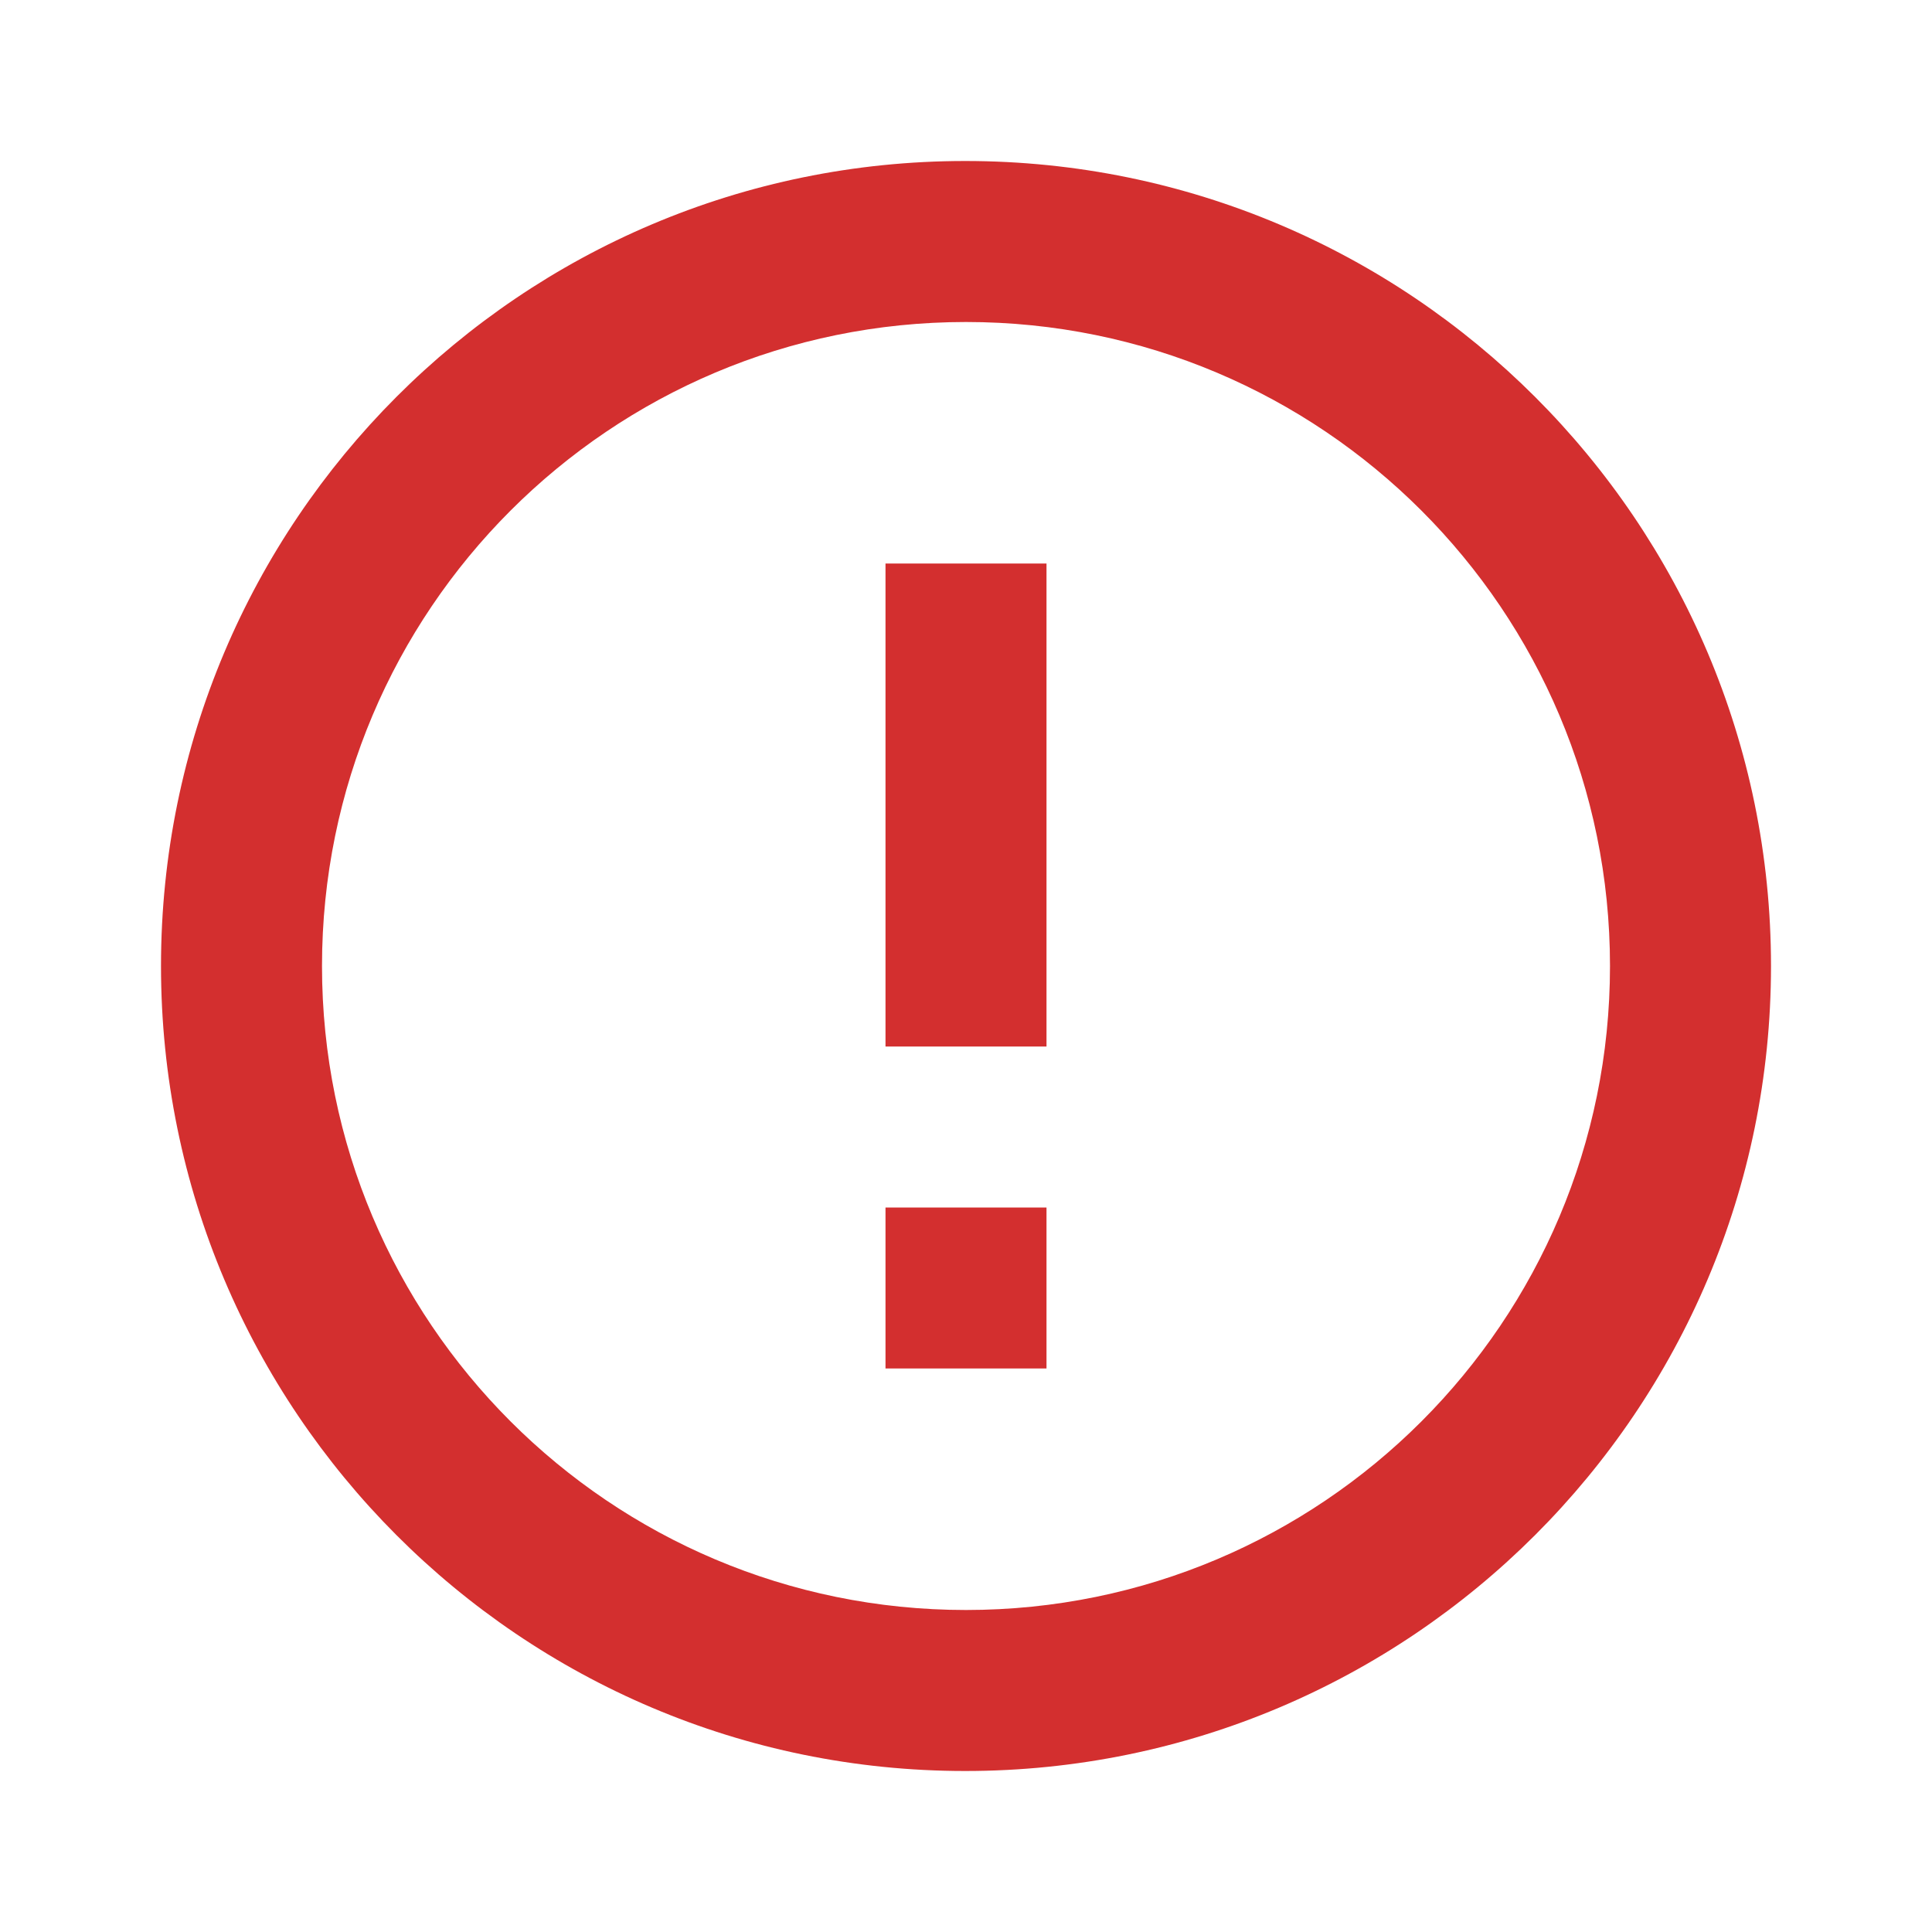
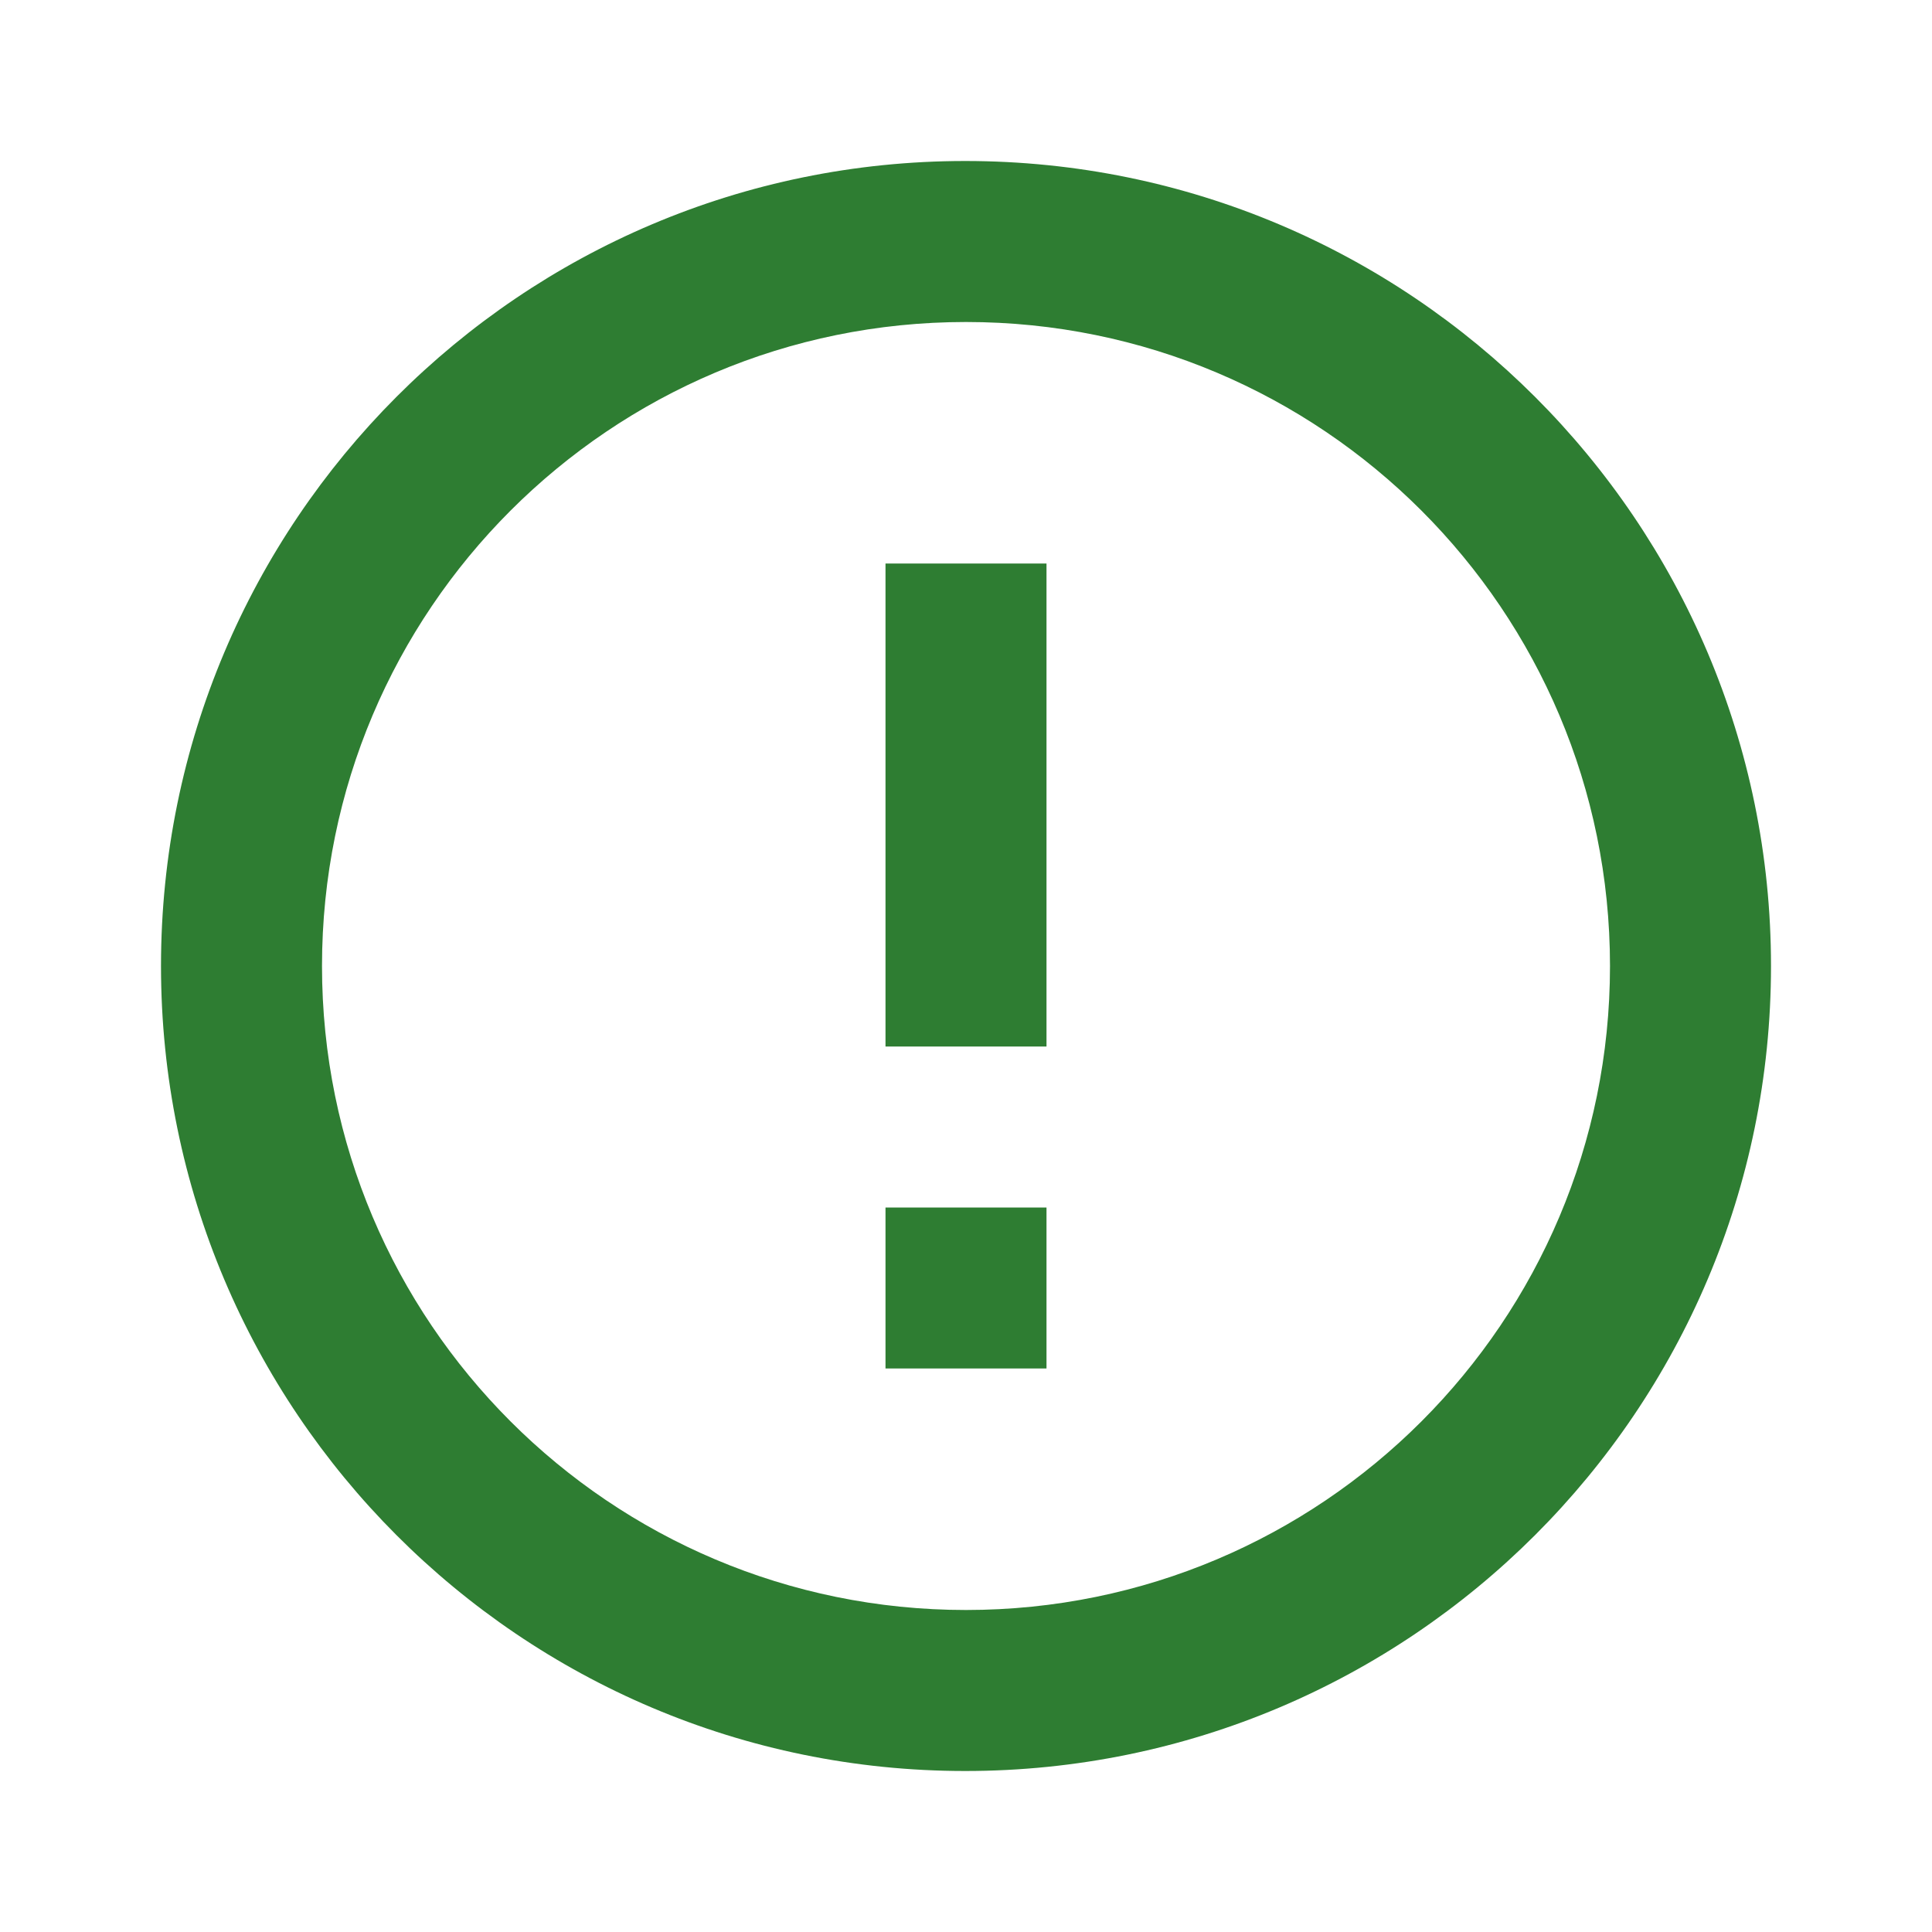
- <svg xmlns="http://www.w3.org/2000/svg" height="24px" viewBox="0 0 24 24" width="24px" fill="#d32f2f">
+ <svg xmlns="http://www.w3.org/2000/svg" height="24px" viewBox="0 0 24 24" width="24px" fill="#2e7d32">
  <path d="M11 15h2v2h-2zm0-8h2v6h-2zm.99-5C6.47 2 2 6.48 2 12s4.47 10 9.99 10C17.52 22 22 17.52 22 12S17.52 2 11.99 2zM12 20c-4.42 0-8-3.58-8-8s3.58-8 8-8 8 3.58 8 8-3.58 8-8 8z" />
</svg>
